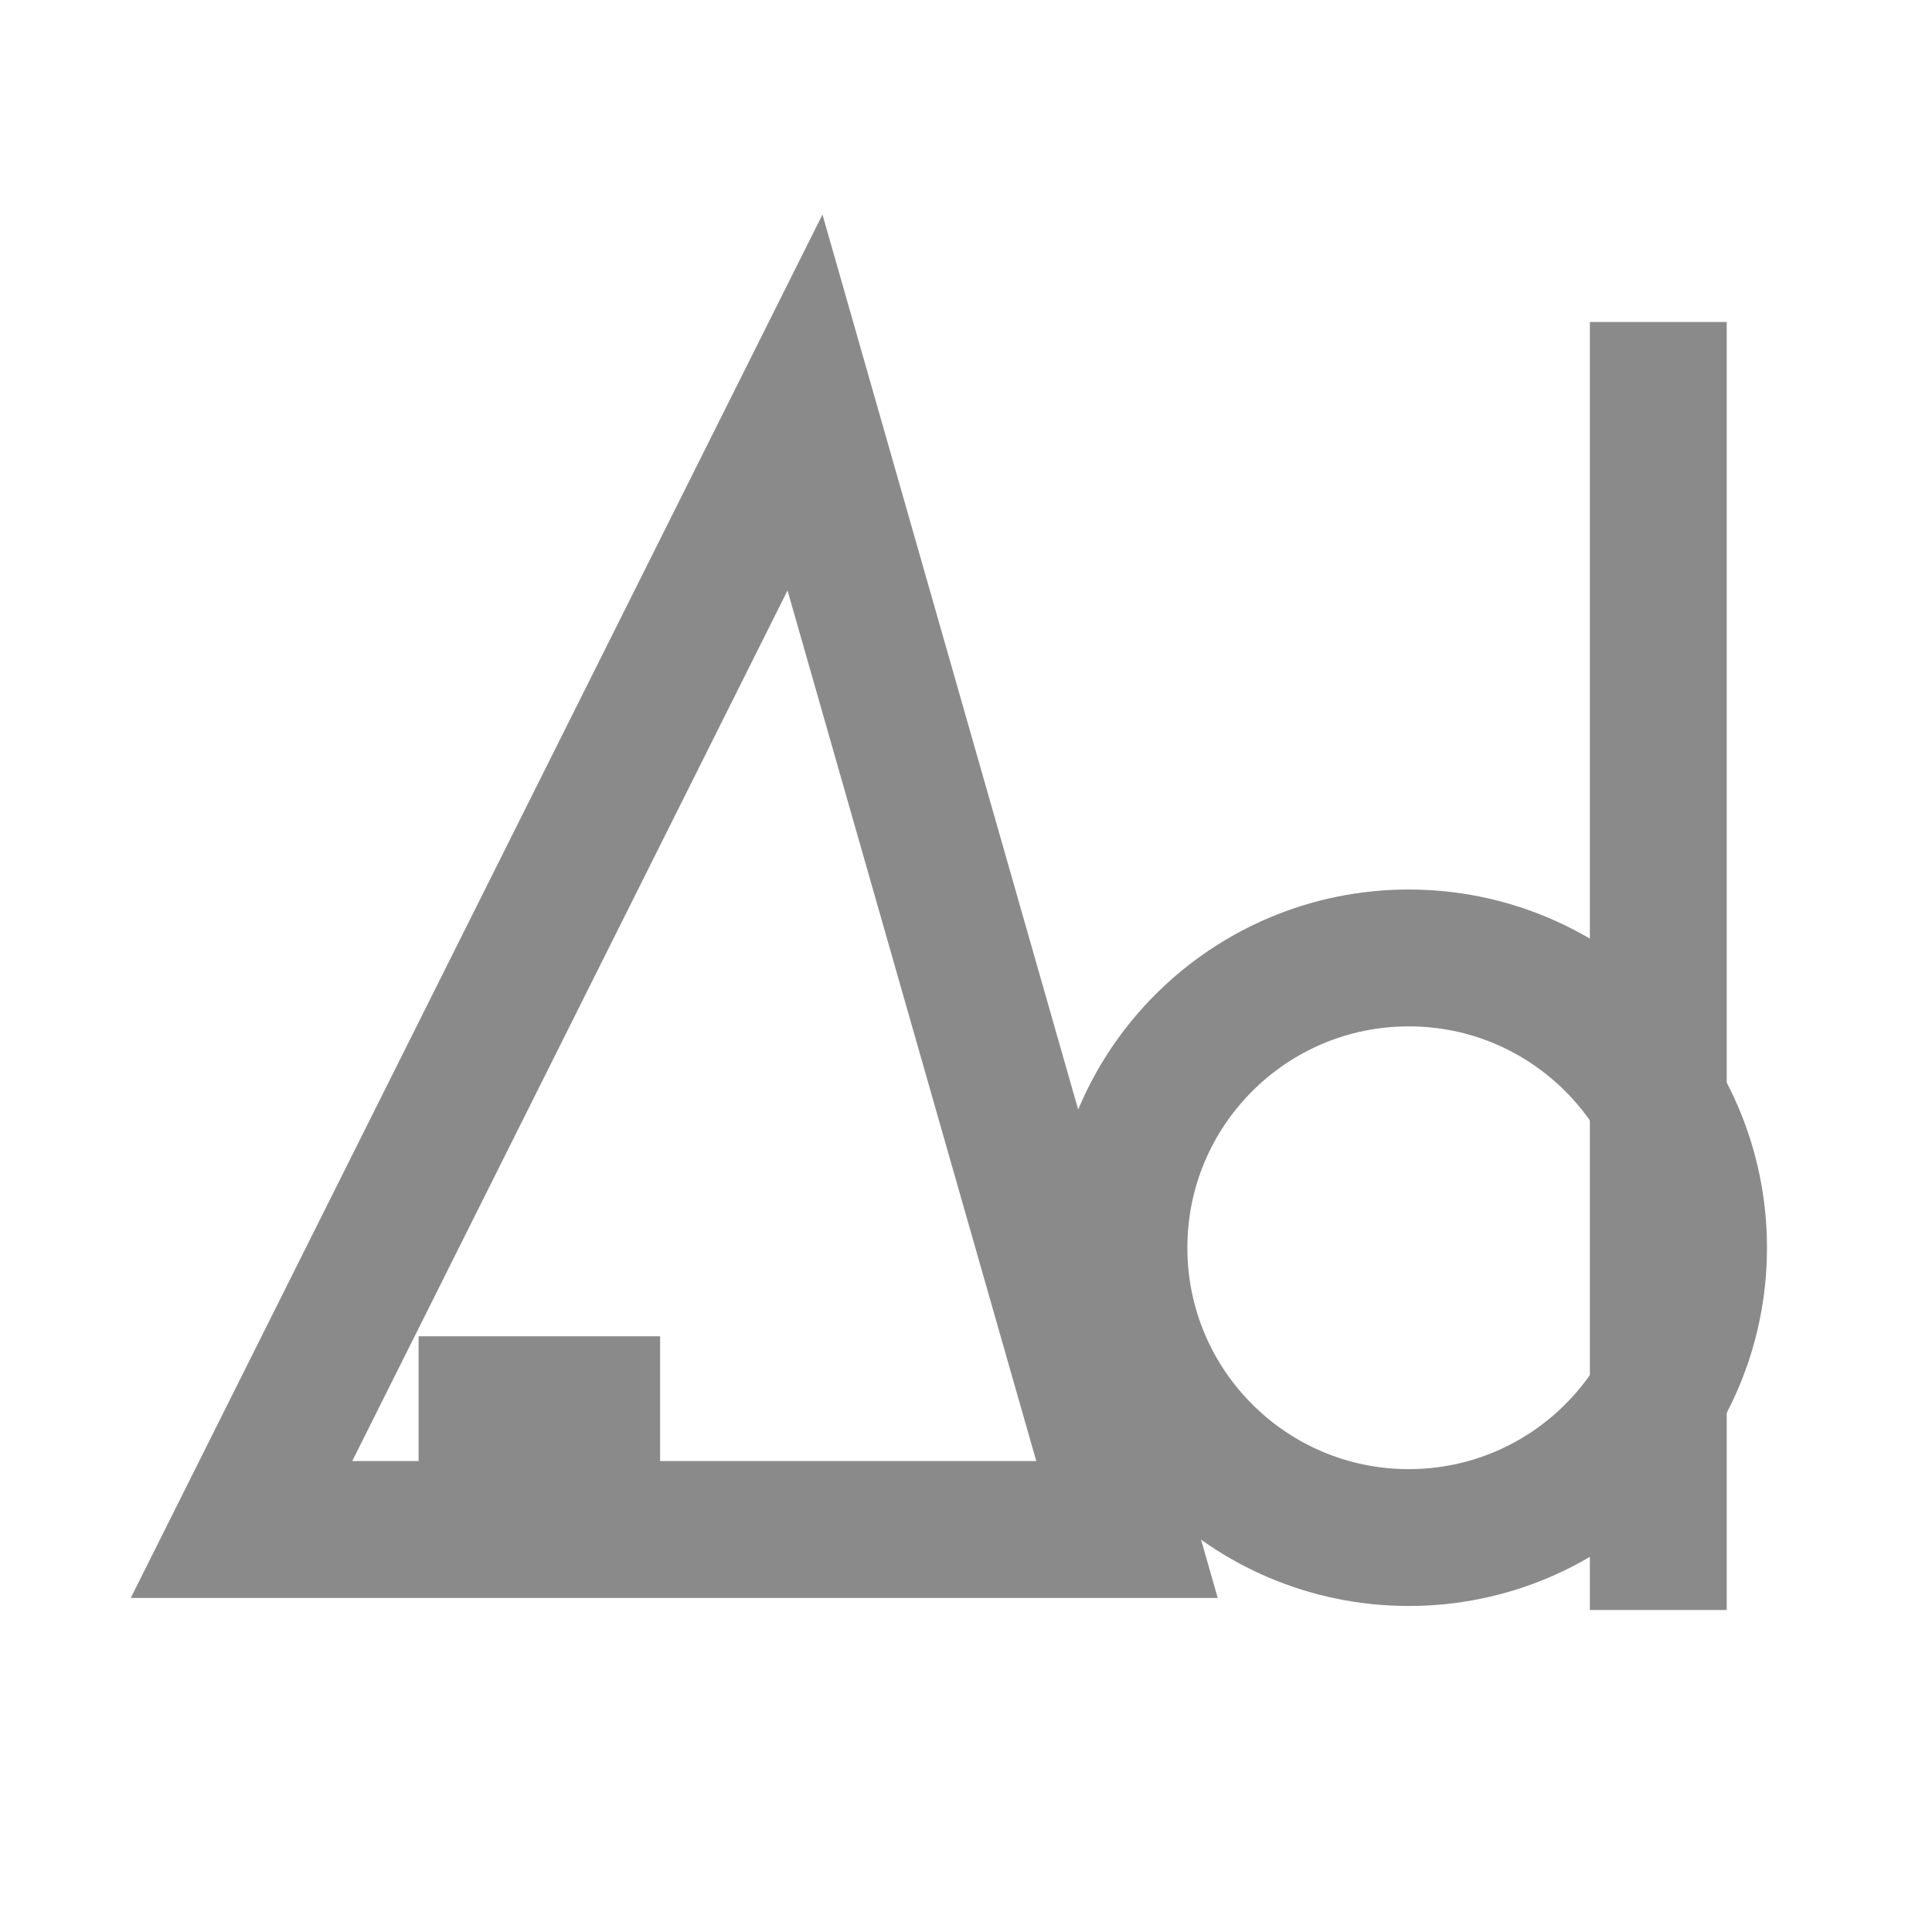
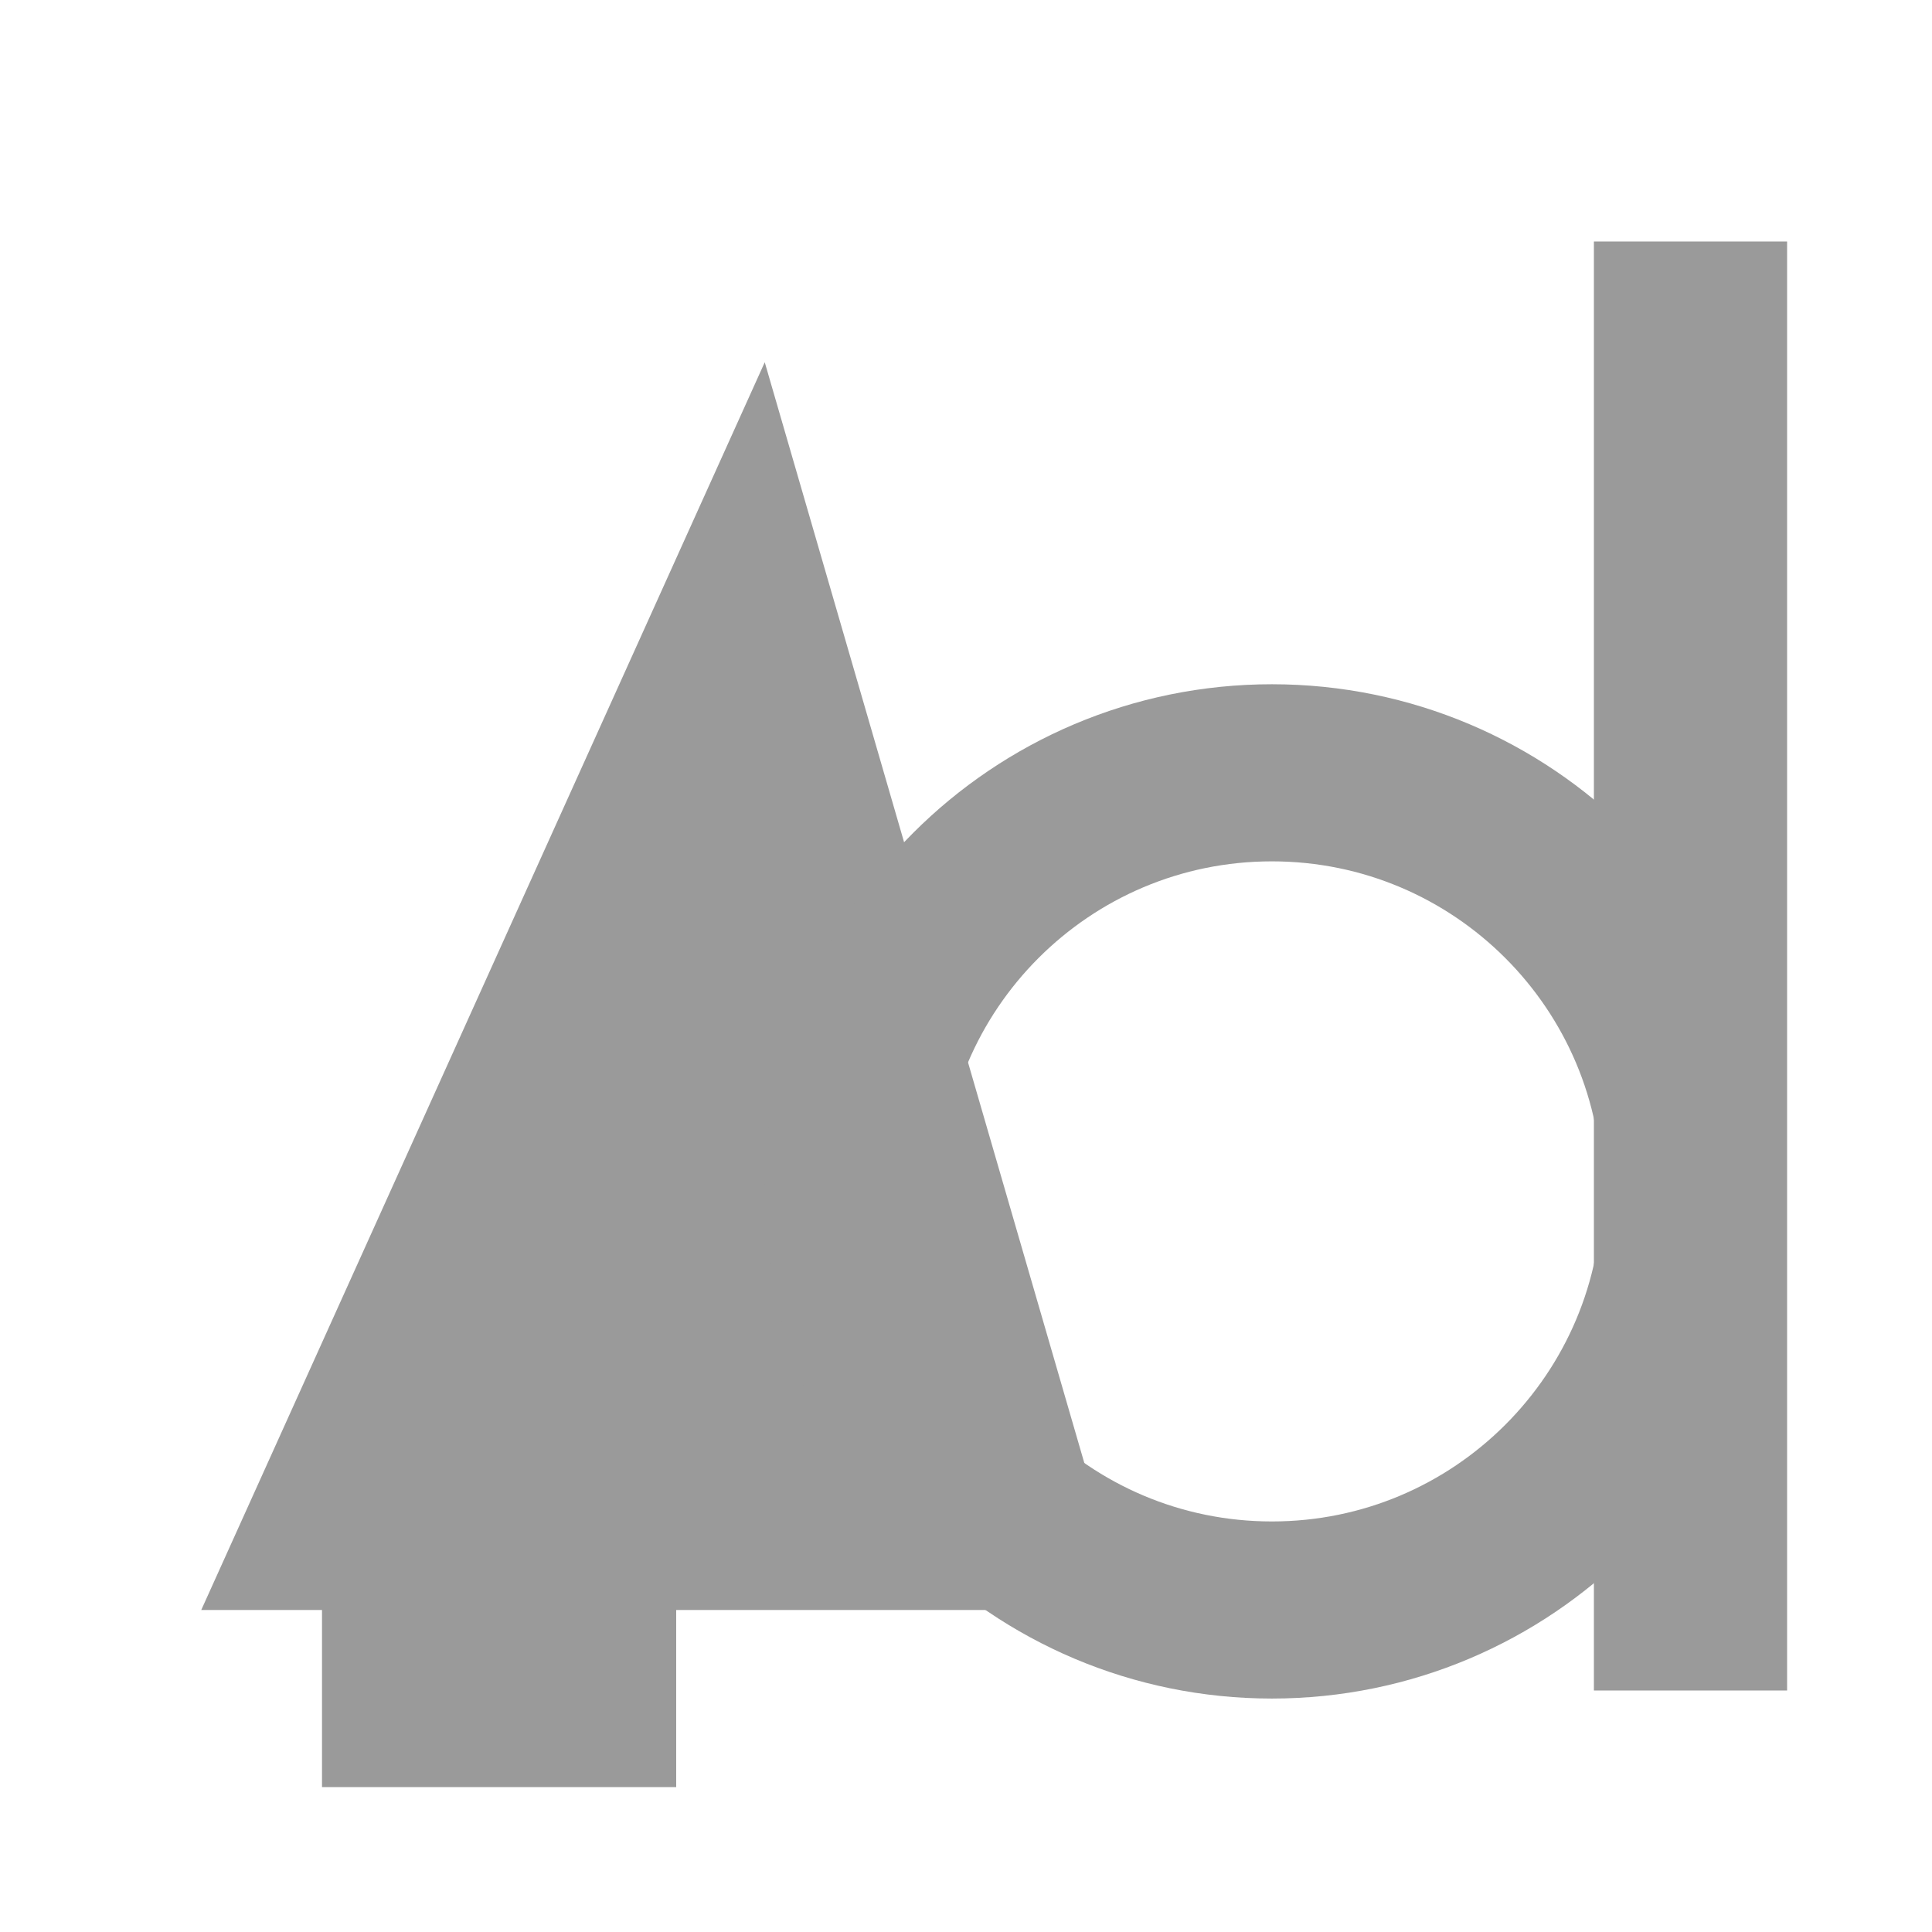
<svg xmlns="http://www.w3.org/2000/svg" viewBox="0 0 24 24">
-   <g fill="none" stroke="#8a8a8a" stroke-width="1.7">
-     <path d="M3 19 L10 5 L14 19 Z" />
-     <circle cx="17.5" cy="15.5" r="3.6" />
-   </g>
-   <path d="M20.6 4 L20.6 20" stroke="#8a8a8a" stroke-width="1.7" />
-   <rect x="5.2" y="16.6" width="3" height="3" fill="#8a8a8a" />
+   <path d="M2.5 20 L9.5 4.5 L14 20 Z" fill="#9a9a9a" />
+   <circle cx="15.8" cy="14.8" r="5.2" fill="none" stroke="#9a9a9a" stroke-width="2.2" />
+   <rect x="19.8" y="3" width="2.4" height="18" fill="#9a9a9a" />
+   <rect x="4" y="17.8" width="4.4" height="4.4" fill="#9a9a9a" />
</svg>
